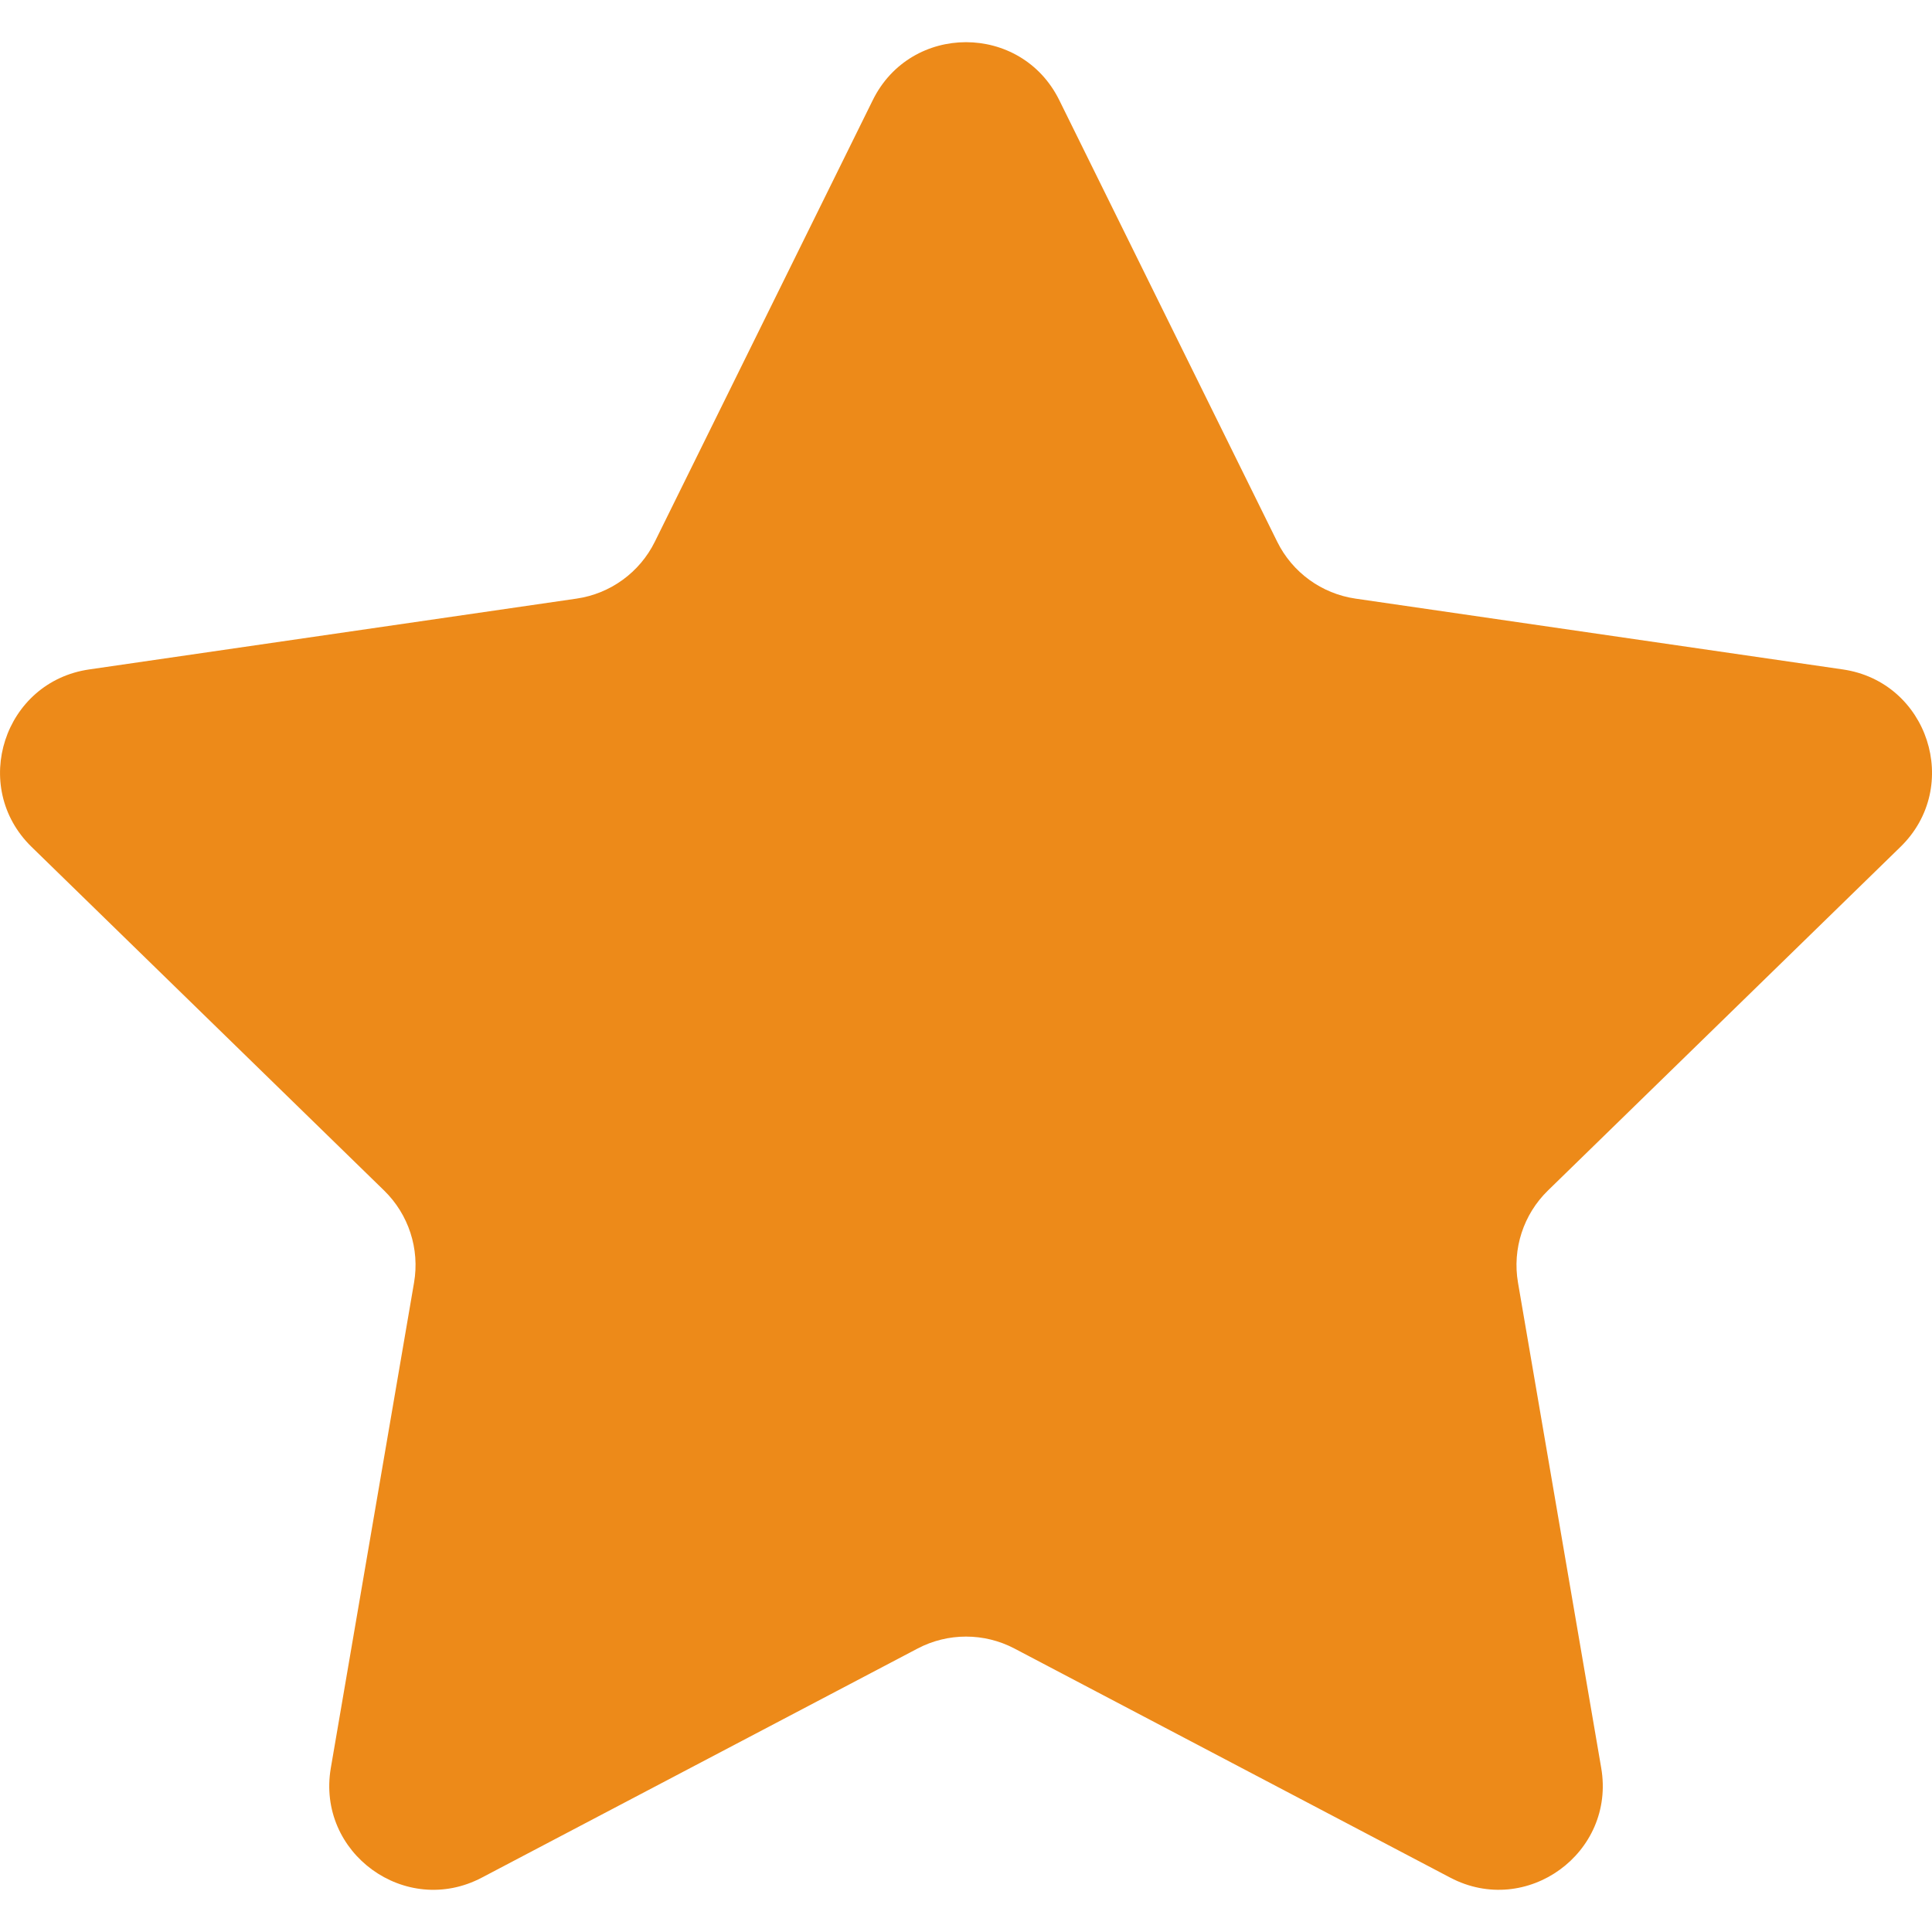
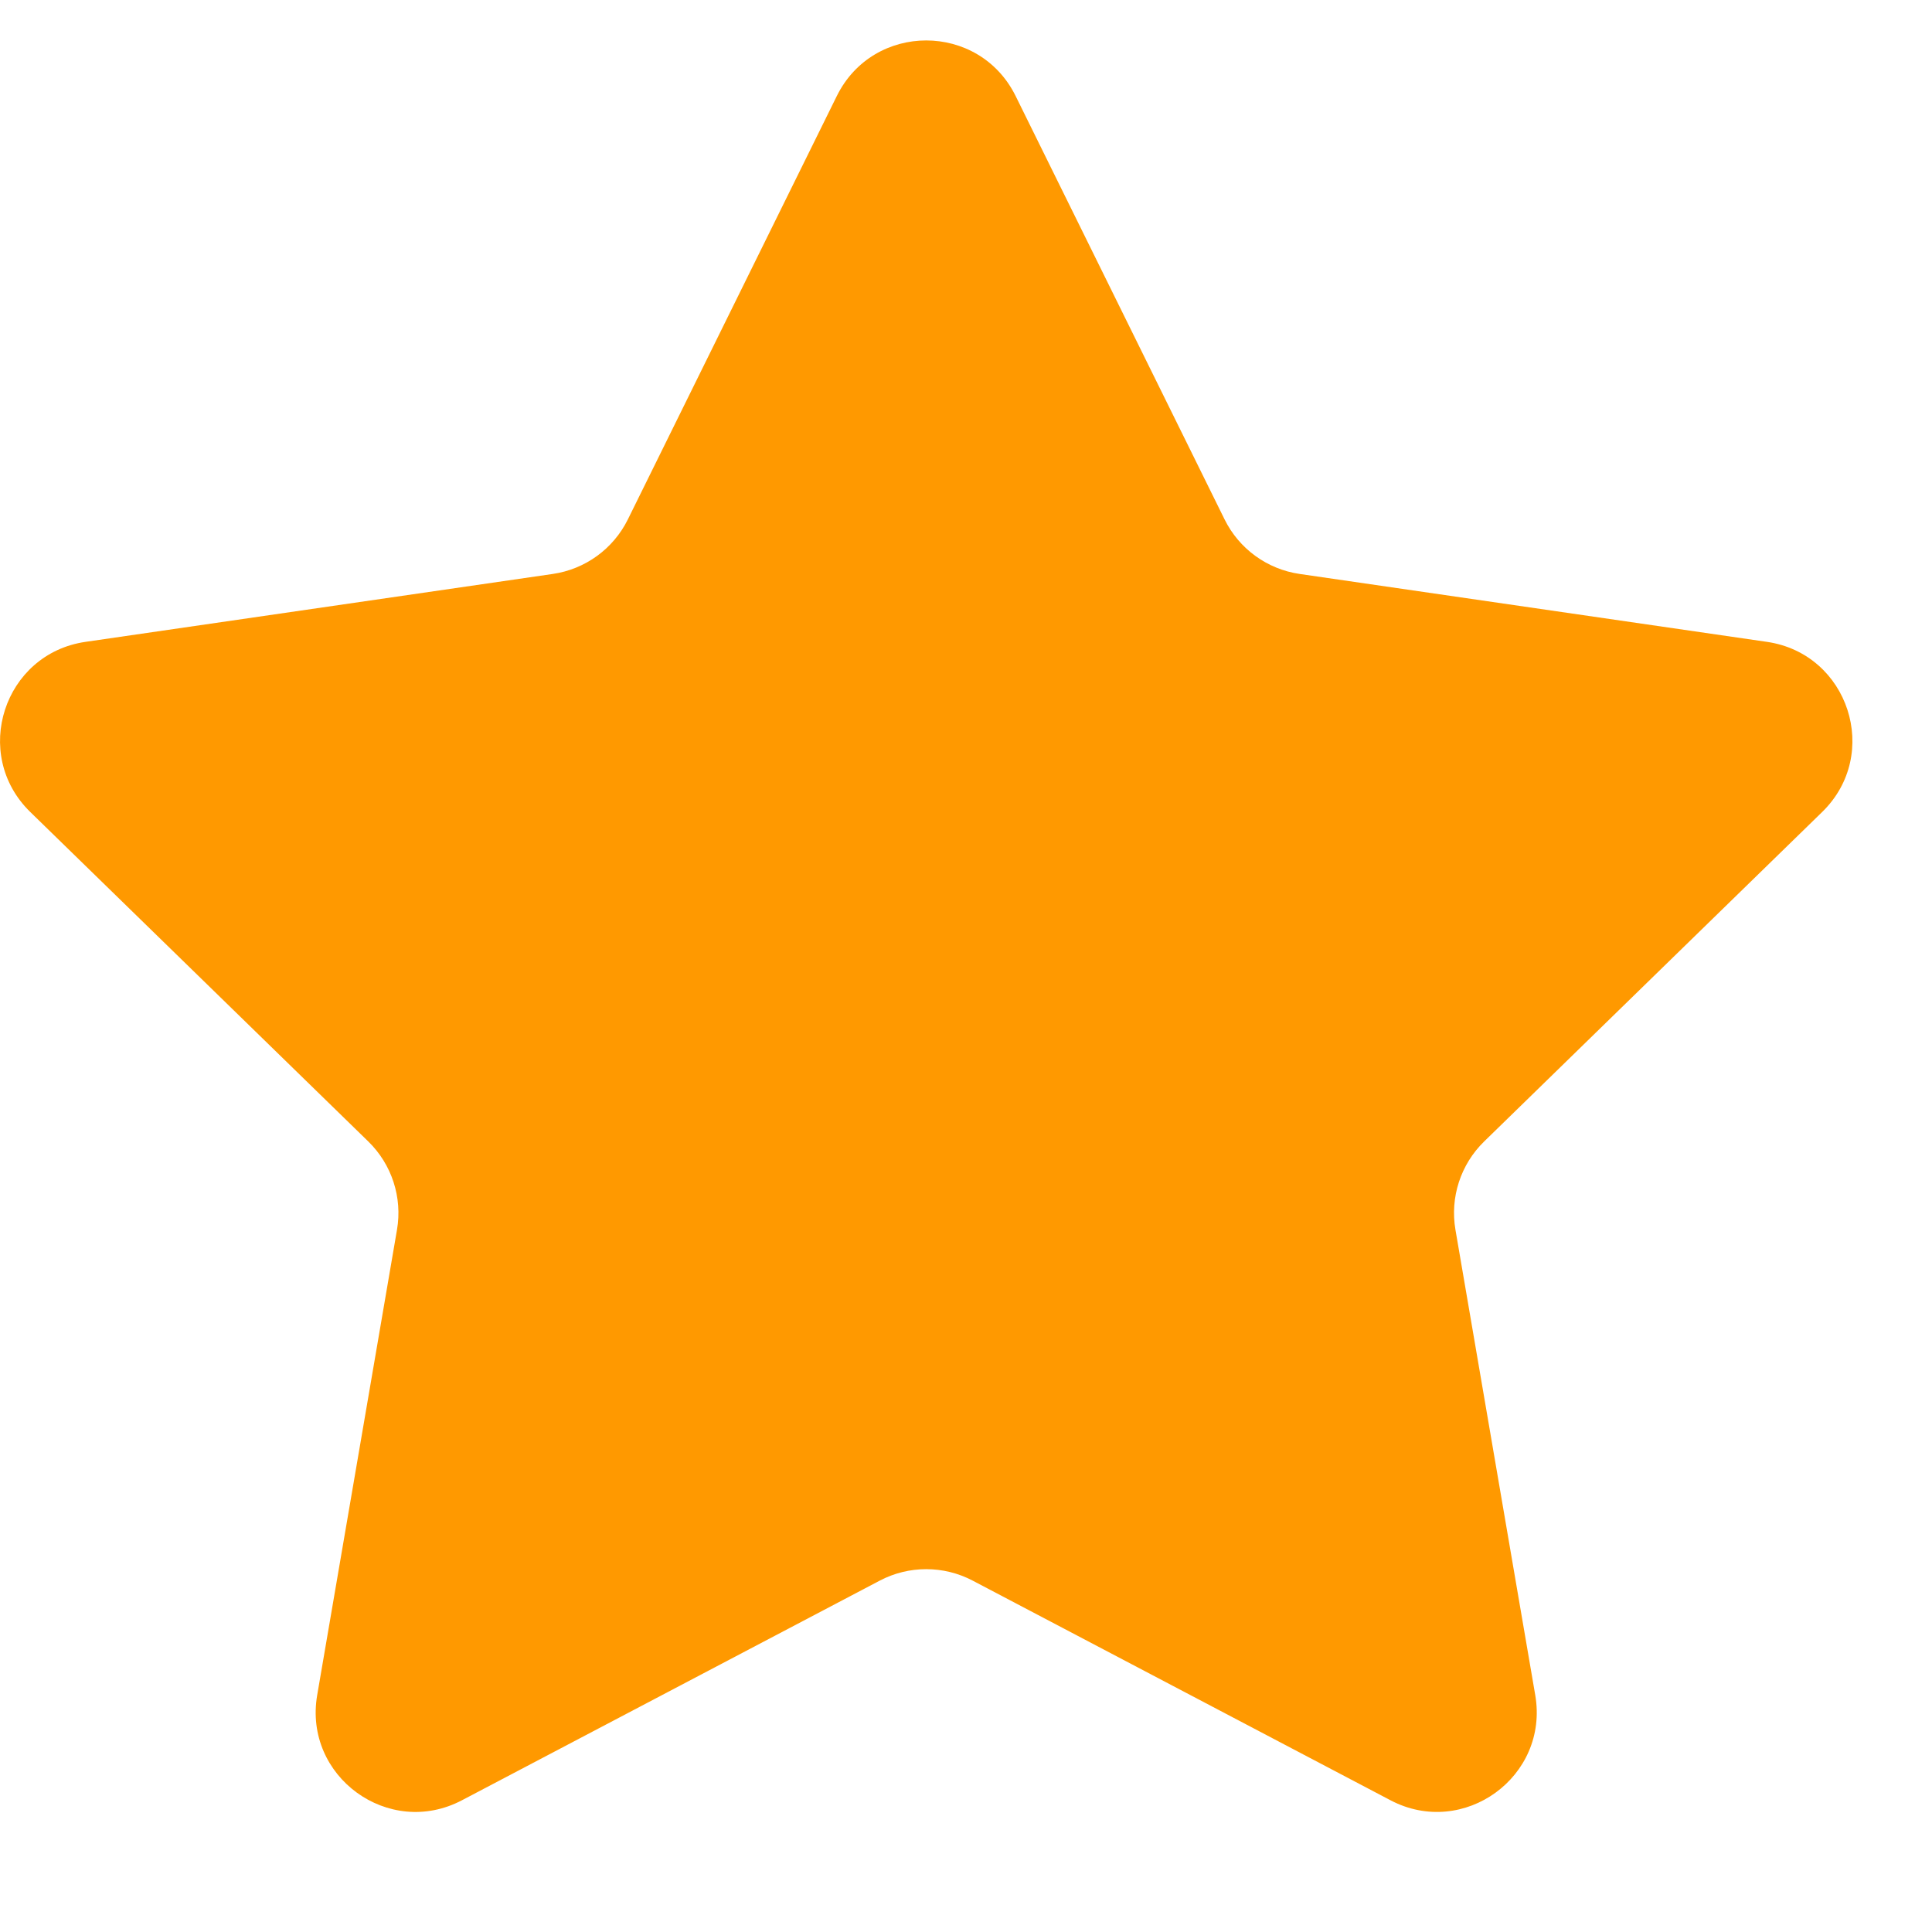
- <svg xmlns="http://www.w3.org/2000/svg" height="800px" width="800px" version="1.1" id="Capa_1" viewBox="0 0 47.94 47.94" xml:space="preserve">
-   <path style="fill:#ED8A19;" d="M26.285,2.486l5.407,10.956c0.376,0.762,1.103,1.29,1.944,1.412l12.091,1.757  c2.118,0.308,2.963,2.91,1.431,4.403l-8.749,8.528c-0.608,0.593-0.886,1.448-0.742,2.285l2.065,12.042  c0.362,2.109-1.852,3.717-3.746,2.722l-10.814-5.685c-0.752-0.395-1.651-0.395-2.403,0l-10.814,5.685  c-1.894,0.996-4.108-0.613-3.746-2.722l2.065-12.042c0.144-0.837-0.134-1.692-0.742-2.285l-8.749-8.528  c-1.532-1.494-0.687-4.096,1.431-4.403l12.091-1.757c0.841-0.122,1.568-0.65,1.944-1.412l5.407-10.956  C22.602,0.567,25.338,0.567,26.285,2.486z" />
+ <svg xmlns="http://www.w3.org/2000/svg" height="50" width="50" version="1.1" viewBox="0 0 50 50">
+   <path fill="#ff9900" d="M26.285,2.486l5.407,10.956c0.376,0.762,1.103,1.29,1.944,1.412l12.091,1.757     c2.118,0.308,2.963,2.91,1.431,4.403l-8.749,8.528c-0.608,0.593-0.886,1.448-0.742,2.285l2.065,12.042     c0.362,2.109-1.852,3.717-3.746,2.722l-10.814-5.685c-0.752-0.395-1.651-0.395-2.403,0l-10.814,5.685     c-1.894,0.996-4.108-0.613-3.746-2.722l2.065-12.042c0.144-0.837-0.134-1.692-0.742-2.285l-8.749-8.528     c-1.532-1.494-0.687-4.096,1.431-4.403l12.091-1.757c0.841-0.122,1.568-0.65,1.944-1.412l5.407-10.956     C22.602,0.567,25.338,0.567,26.285,2.486z" />
</svg>
